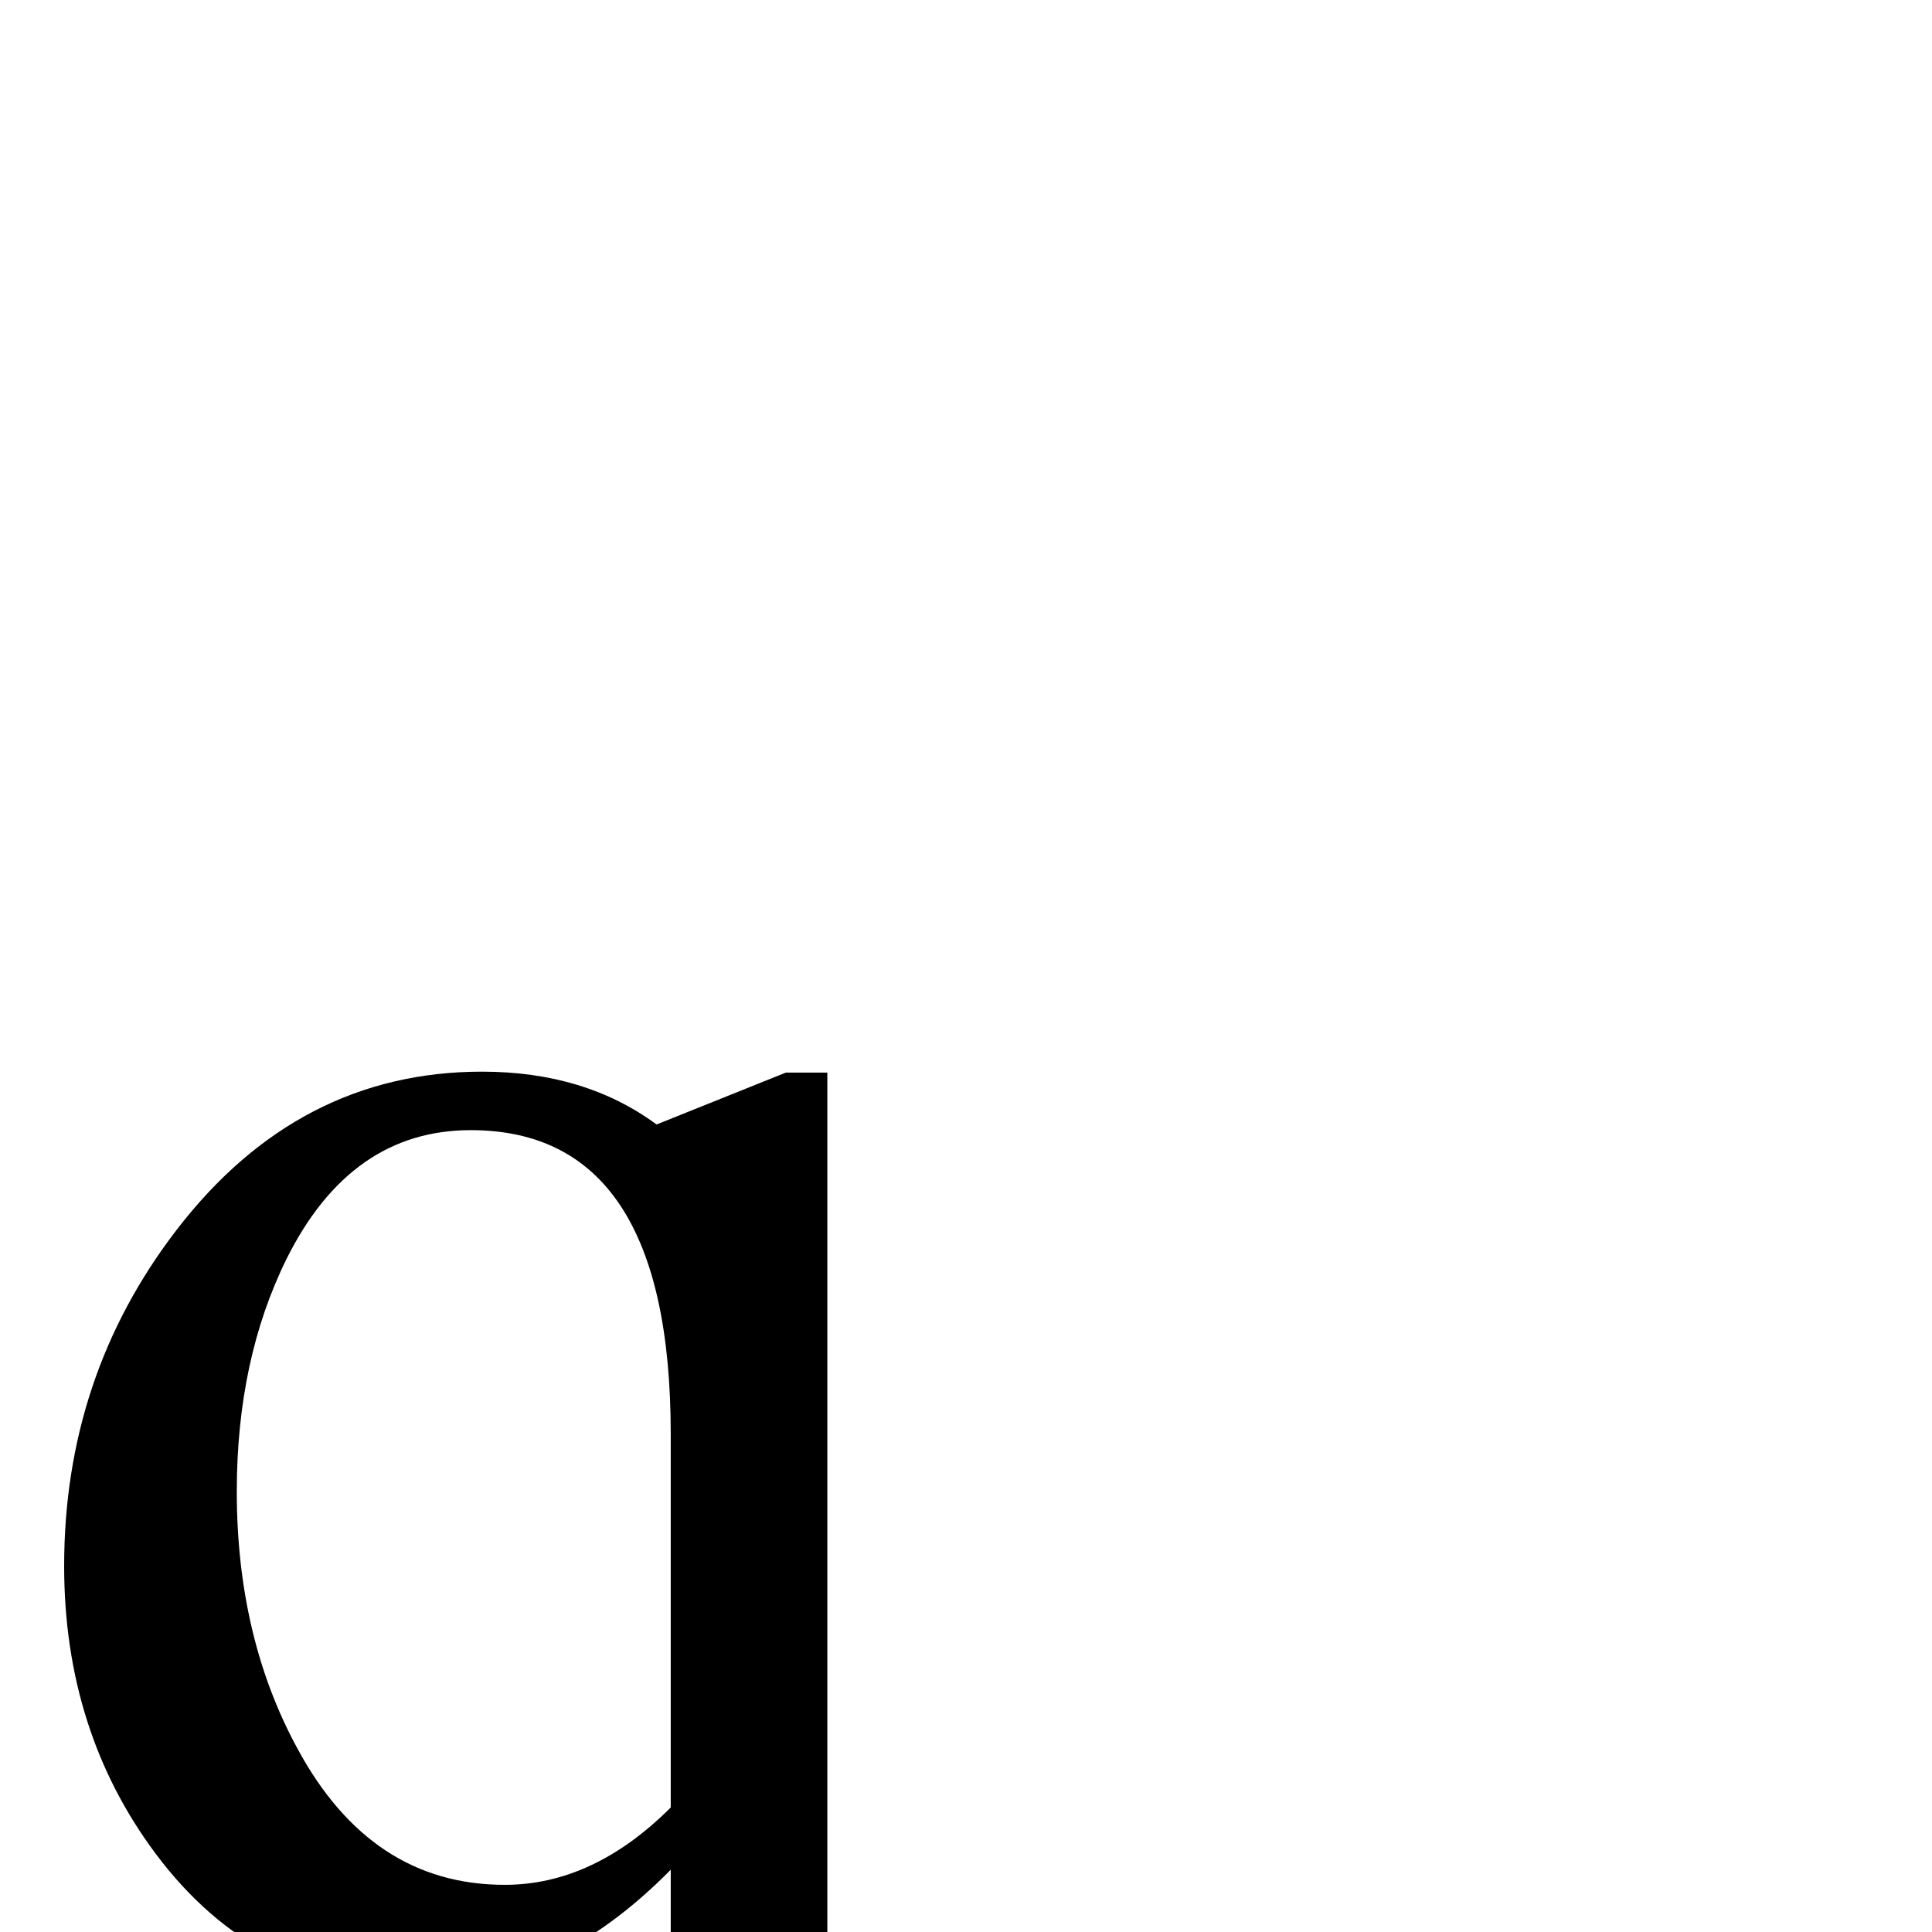
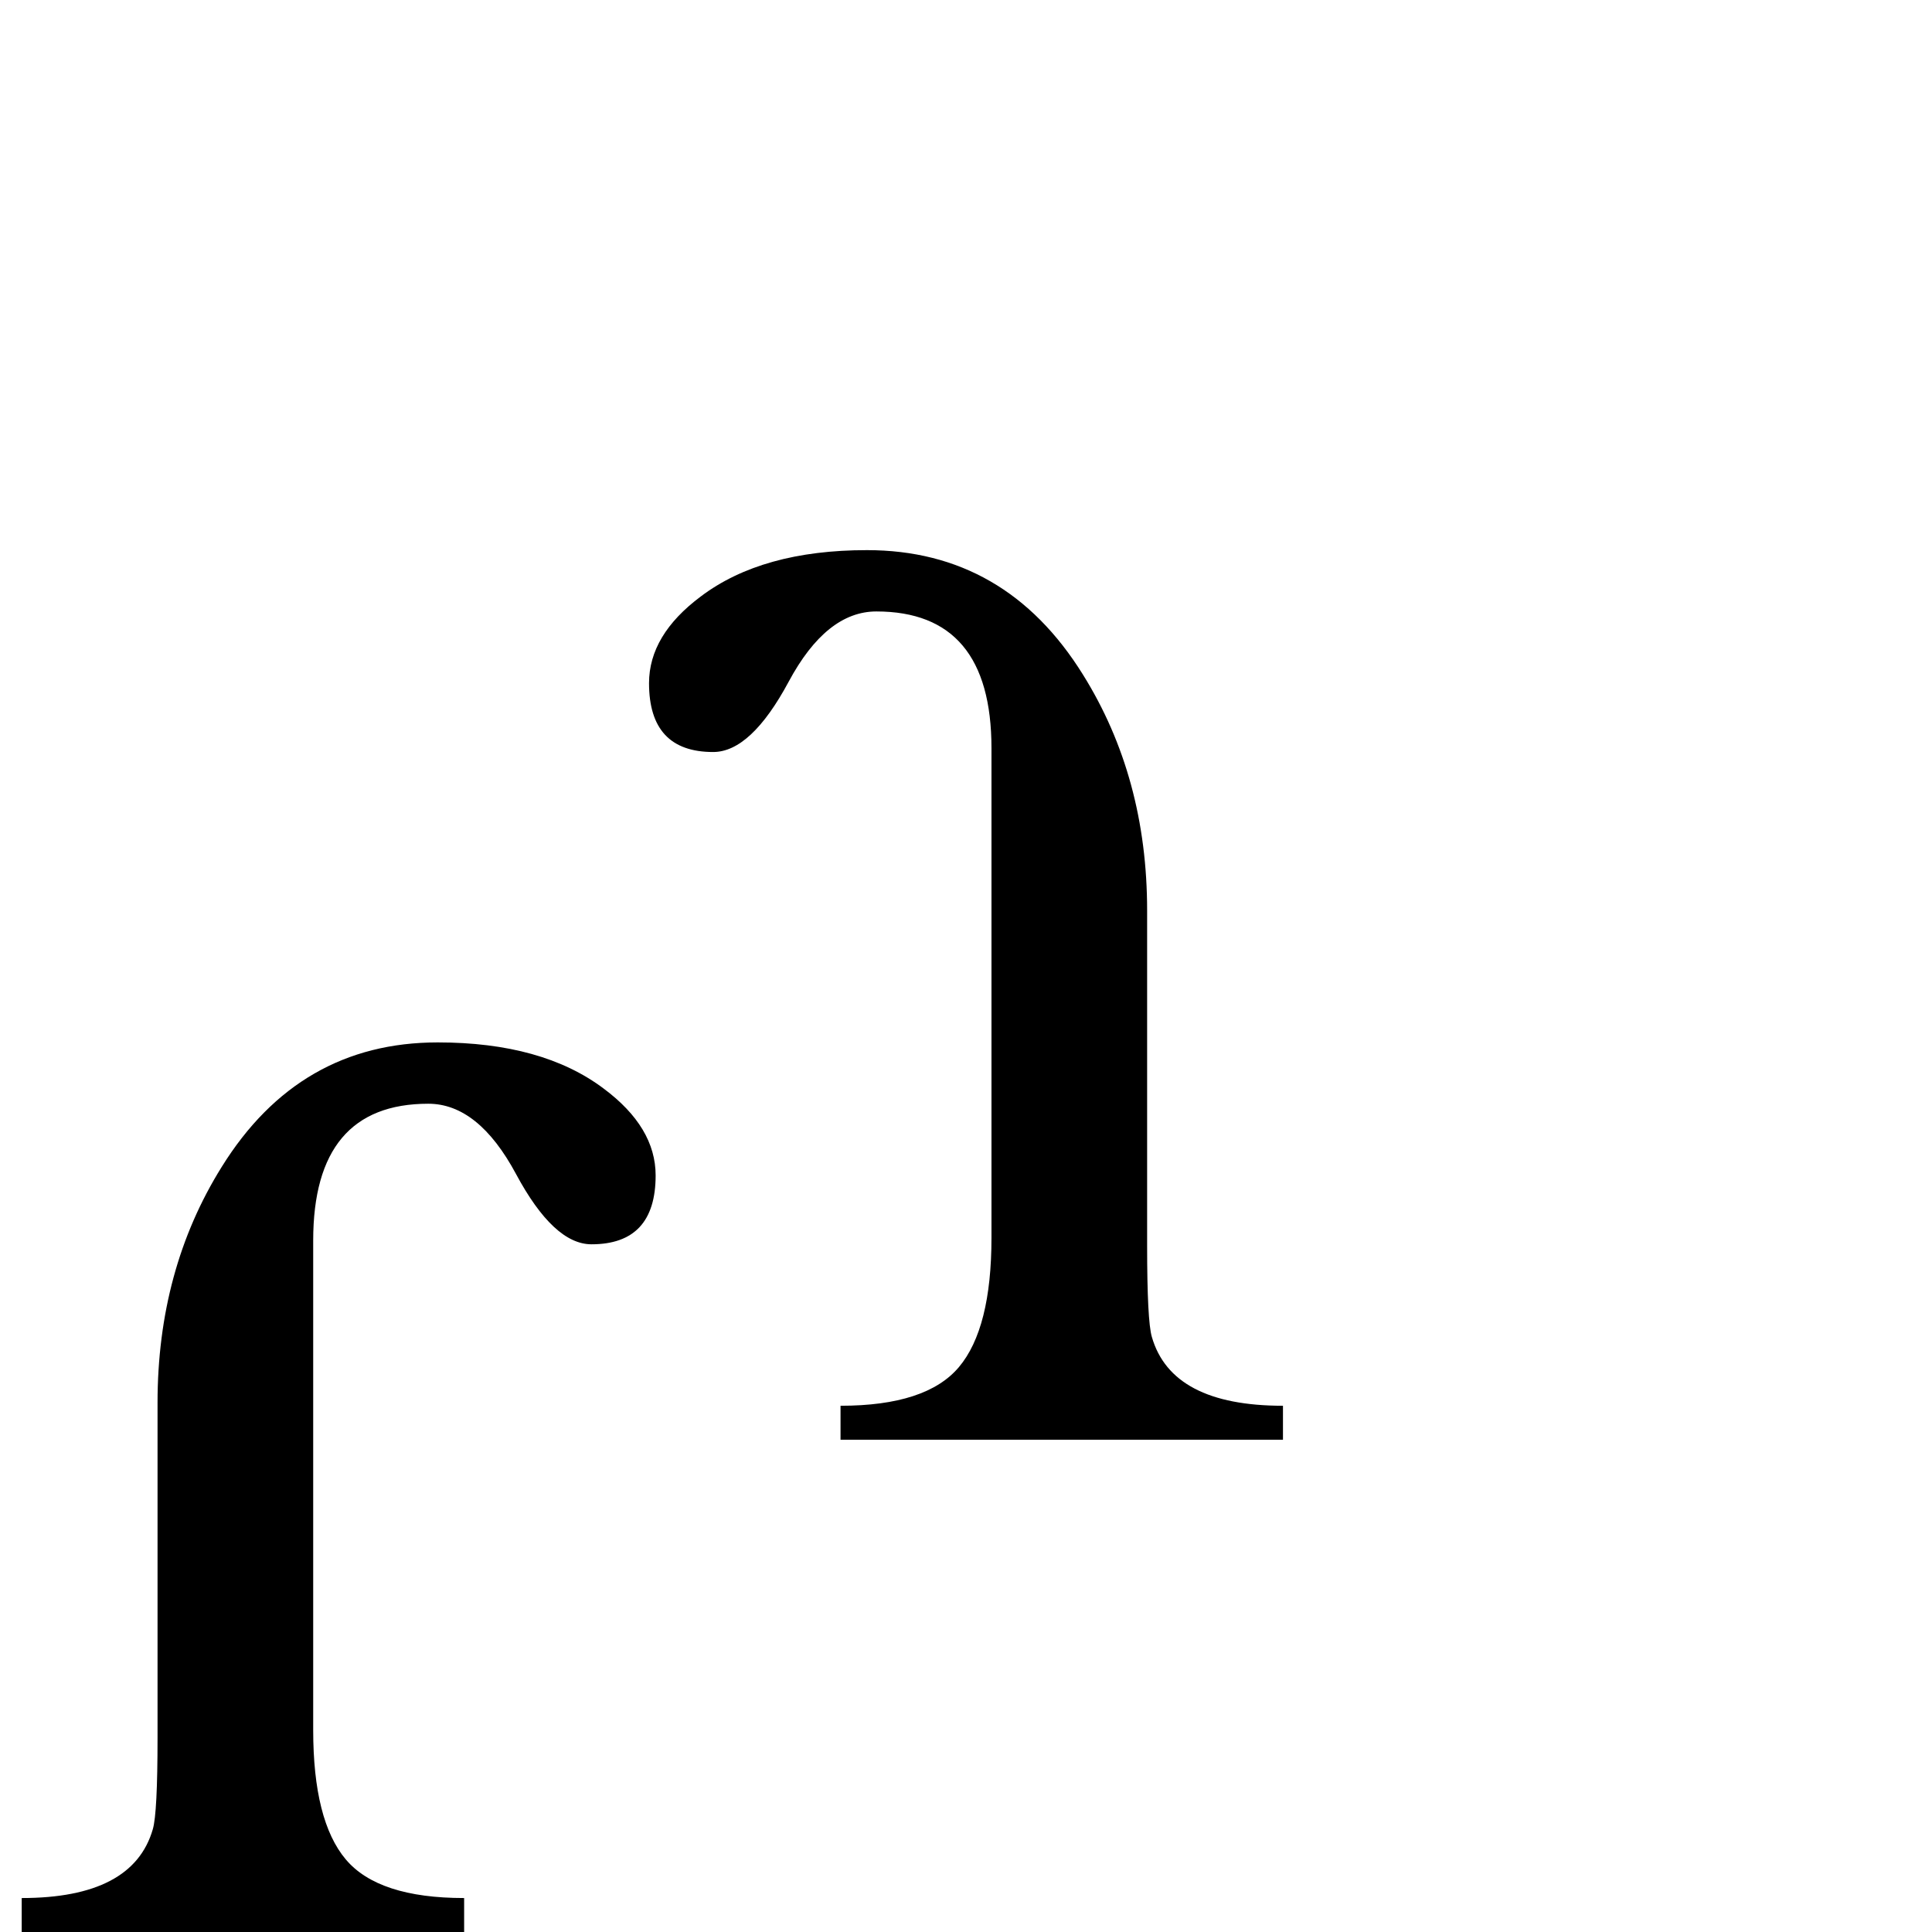
- <svg xmlns="http://www.w3.org/2000/svg" version="1.1" viewBox="0 -442 2048 2048">
-   <g transform="matrix(1 0 0 -1 0 1638)">
-     <path fill="currentColor" d="M877 1q0 -191 -108 -313q-113 -130 -304 -130q-96 0 -178 44q-93 50 -93 125q0 30 26 56.5t56 26.5q51 0 111 -88q62 -92 157 -92q167 0 167 366v102q-124 -126 -269 -126q-170 0 -277 143q-97 130 -97 305q0 201 119 356q129 168 324 168q109 0 185 -56l137 55h44v-942z M711 164v396q0 322 -212 322q-127 0 -195 -136q-53 -107 -53 -247q0 -154 64 -272q78 -145 220 -145q94 0 176 82z" />
+ <svg xmlns="http://www.w3.org/2000/svg" version="1.1" viewBox="0 -410 2048 2048" id="svg3026" width="100%" height="100%">
+   <defs id="defs3034" />
+   <g transform="matrix(1 0 0 -1 0 1638)" id="g3028">
+     <path d="M695 802q0 -73 -68 -73q-40 0 -80 74.5t-93 74.5q-122 0 -122 -145v-519q0 -96 34.5 -137t125.5 -41v-36h-469v36q118 0 139 73q5 17 5 97v355q0 141 68 250q82 132 229 132q111 0 176 -49q55 -41 55 -92z" id="path3030" fill="currentColor" />
  </g>
+   <g transform="matrix(-1,0,0,-1,1383,1116.166)" id="g3028-1">
+     <path style="fill:currentColor" d="m 695,802 q 0,-73 -68,-73 -40,0 -80,74.5 Q 507,878 454,878 332,878 332,733 V 214 Q 332,118 366.5,77 401,36 492,36 V 0 H 23 v 36 q 118,0 139,73 5,17 5,97 v 355 q 0,141 68,250 82,132 229,132 111,0 176,-49 55,-41 55,-92 z" id="path3030-7" />
+   </g>
+   <text xml:space="preserve" style="font-size:40px;font-style:normal;font-weight:normal;line-height:125%;letter-spacing:0px;word-spacing:0px;fill:#000000;fill-opacity:1;stroke:none;font-family:Sans" x="-351.848" y="1260.877" id="text3075" transform="translate(0,-410)">
+     <tspan id="tspan3077" x="-351.848" y="1260.877">ʗ</tspan>
+   </text>
</svg>
